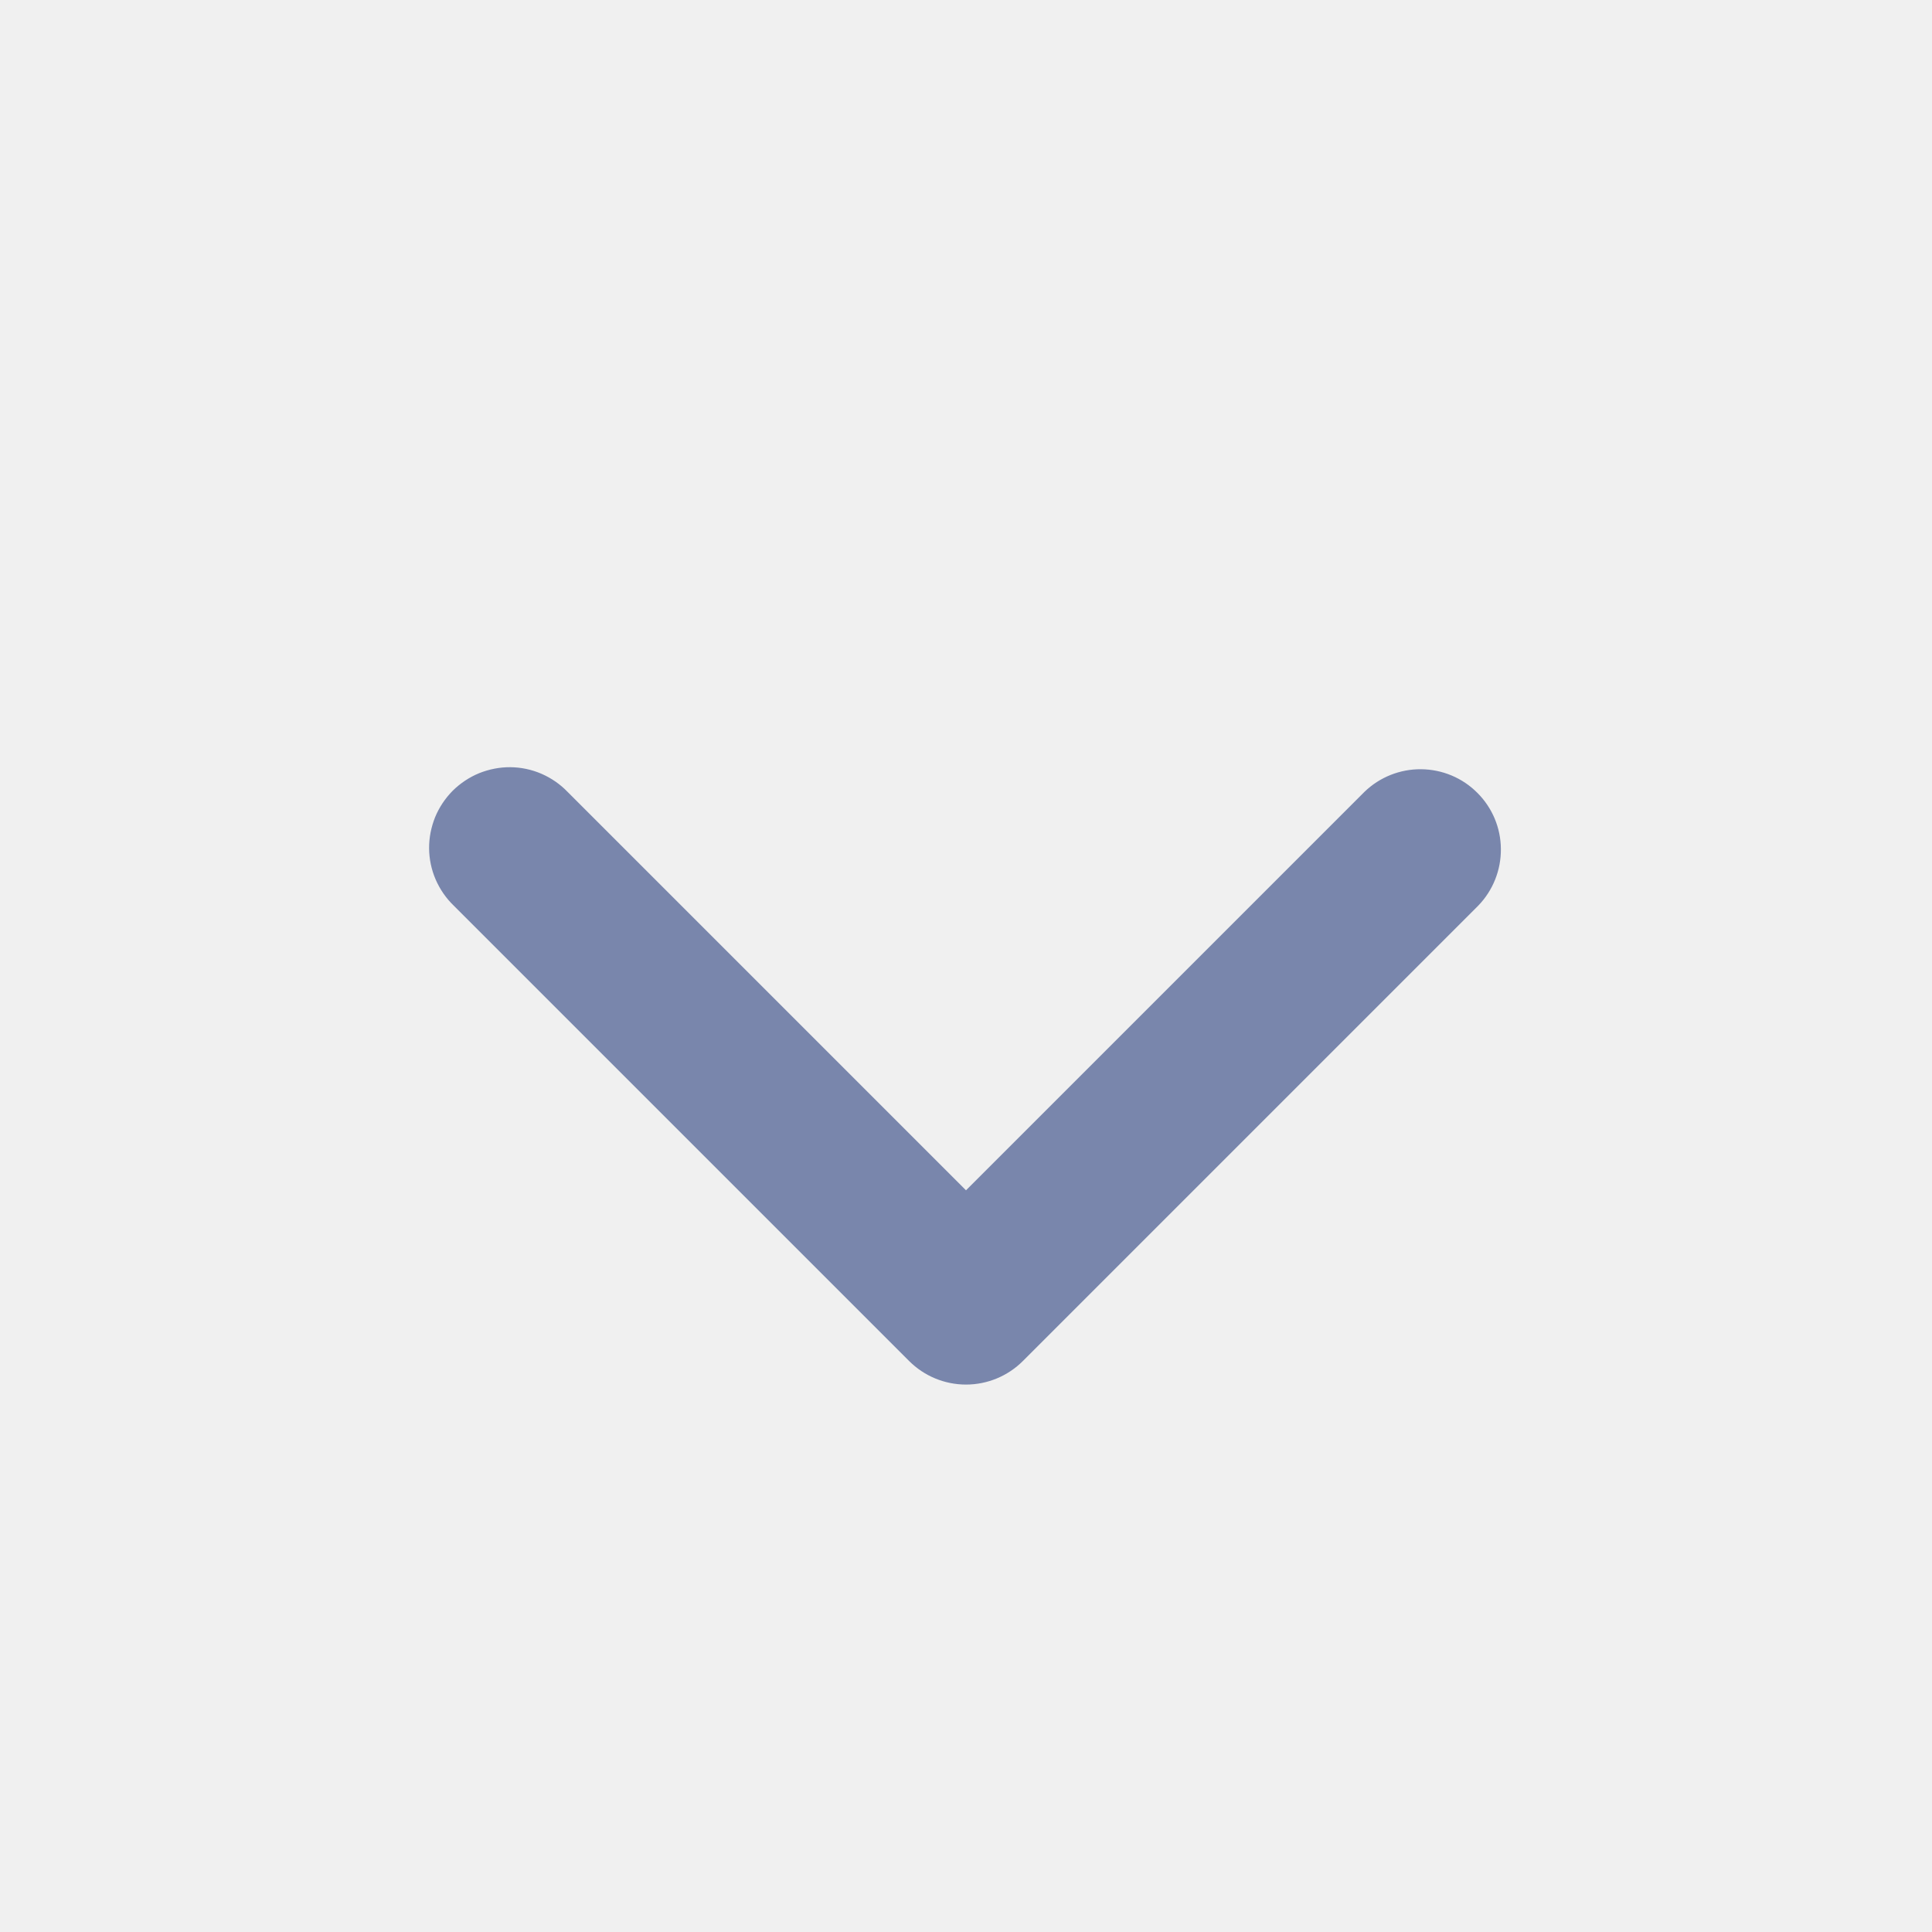
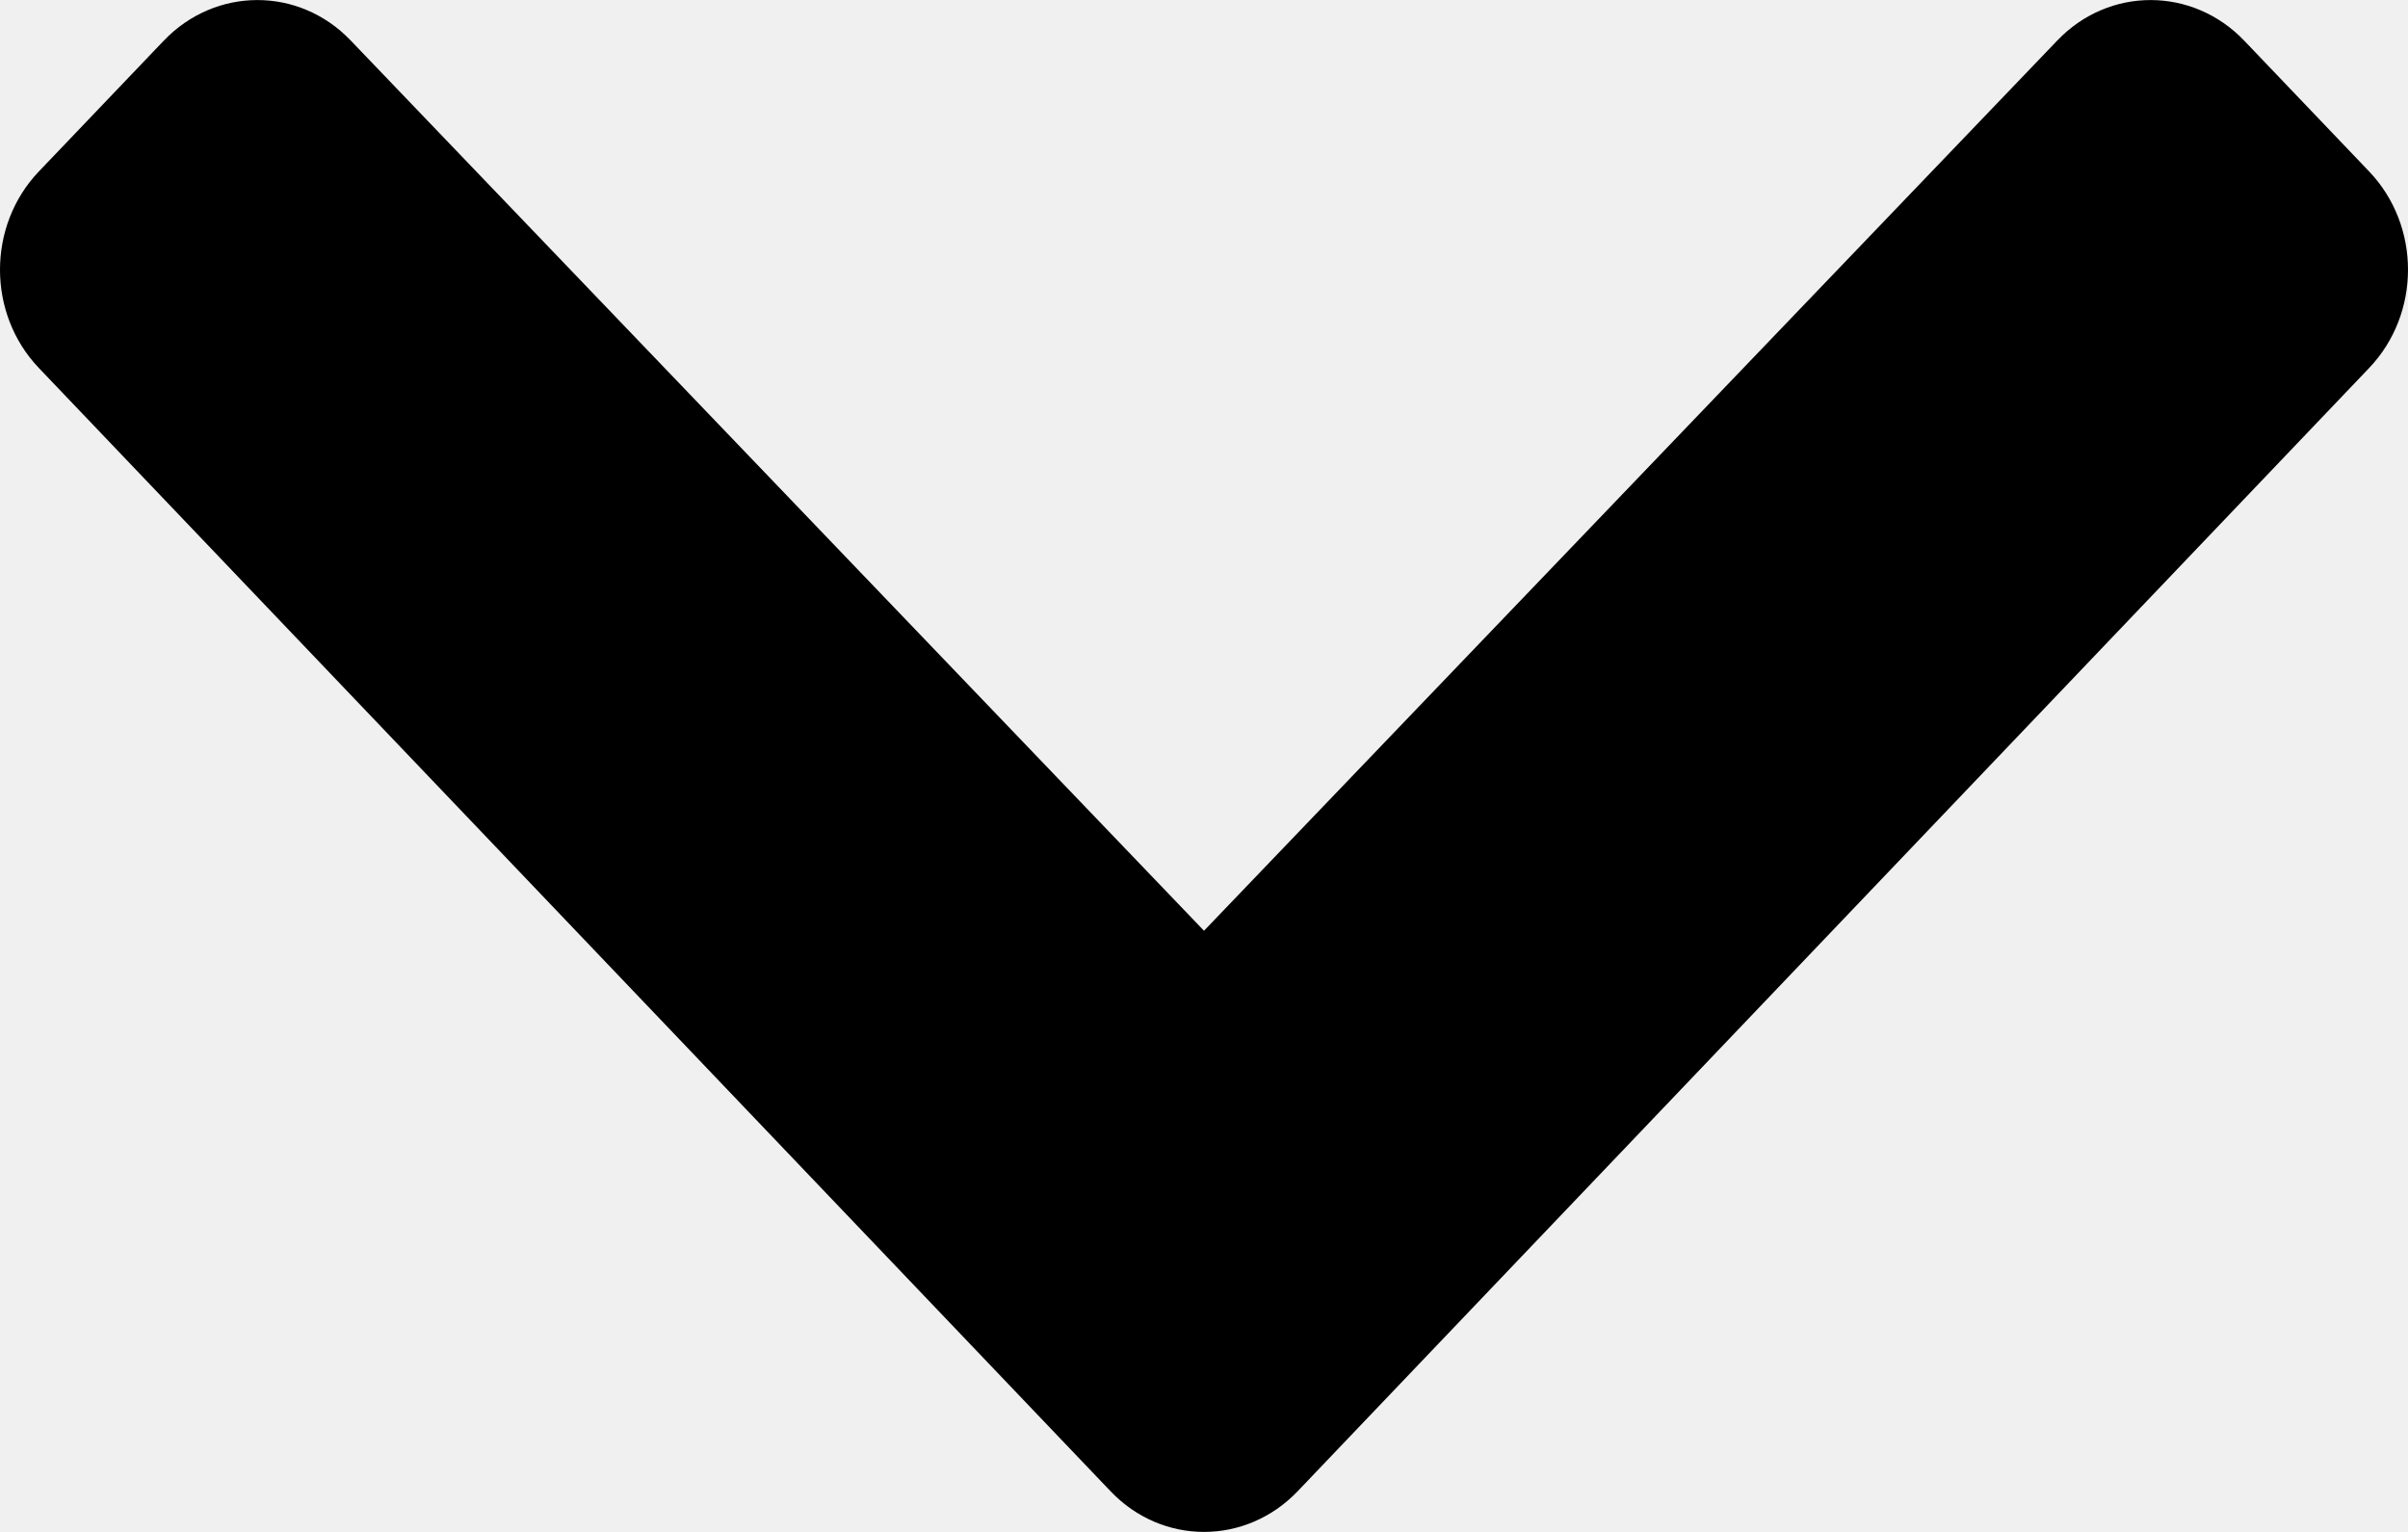
- <svg xmlns="http://www.w3.org/2000/svg" width="20" height="20" viewBox="0 0 20 20" fill="none">
-   <g clip-path="url(#clip0_2036_2092)">
-     <path fill-rule="evenodd" clip-rule="evenodd" d="M10.589 14.089C10.433 14.245 10.221 14.333 10 14.333C9.779 14.333 9.567 14.245 9.411 14.089L4.697 9.375C4.617 9.298 4.554 9.206 4.51 9.105C4.466 9.003 4.443 8.894 4.442 8.783C4.441 8.672 4.463 8.563 4.504 8.46C4.546 8.358 4.608 8.265 4.686 8.186C4.765 8.108 4.858 8.046 4.96 8.004C5.063 7.963 5.172 7.941 5.283 7.942C5.394 7.943 5.503 7.966 5.605 8.01C5.706 8.054 5.798 8.117 5.875 8.197L10 12.322L14.125 8.197C14.282 8.045 14.493 7.961 14.711 7.963C14.93 7.965 15.139 8.052 15.293 8.207C15.448 8.361 15.536 8.57 15.537 8.789C15.539 9.007 15.455 9.218 15.303 9.375L10.589 14.089Z" fill="#7986AC" />
-   </g>
-   <defs>
-     <clipPath id="clip0_2036_2092">
-       <rect width="20" height="20" fill="white" />
-     </clipPath>
-   </defs>
+ <svg xmlns="http://www.w3.org/2000/svg" width="11" height="7" viewBox="0 0 11 7" fill="none">
+   <path d="M5.073 6.814L0.177 1.681C-0.059 1.433 -0.059 1.032 0.177 0.784L0.748 0.186C0.984 -0.061 1.366 -0.062 1.602 0.185L5.5 4.253L9.398 0.185C9.634 -0.062 10.016 -0.061 10.252 0.186L10.823 0.784C11.059 1.032 11.059 1.433 10.823 1.681L5.928 6.814C5.691 7.062 5.309 7.062 5.073 6.814Z" fill="black" />
</svg>
